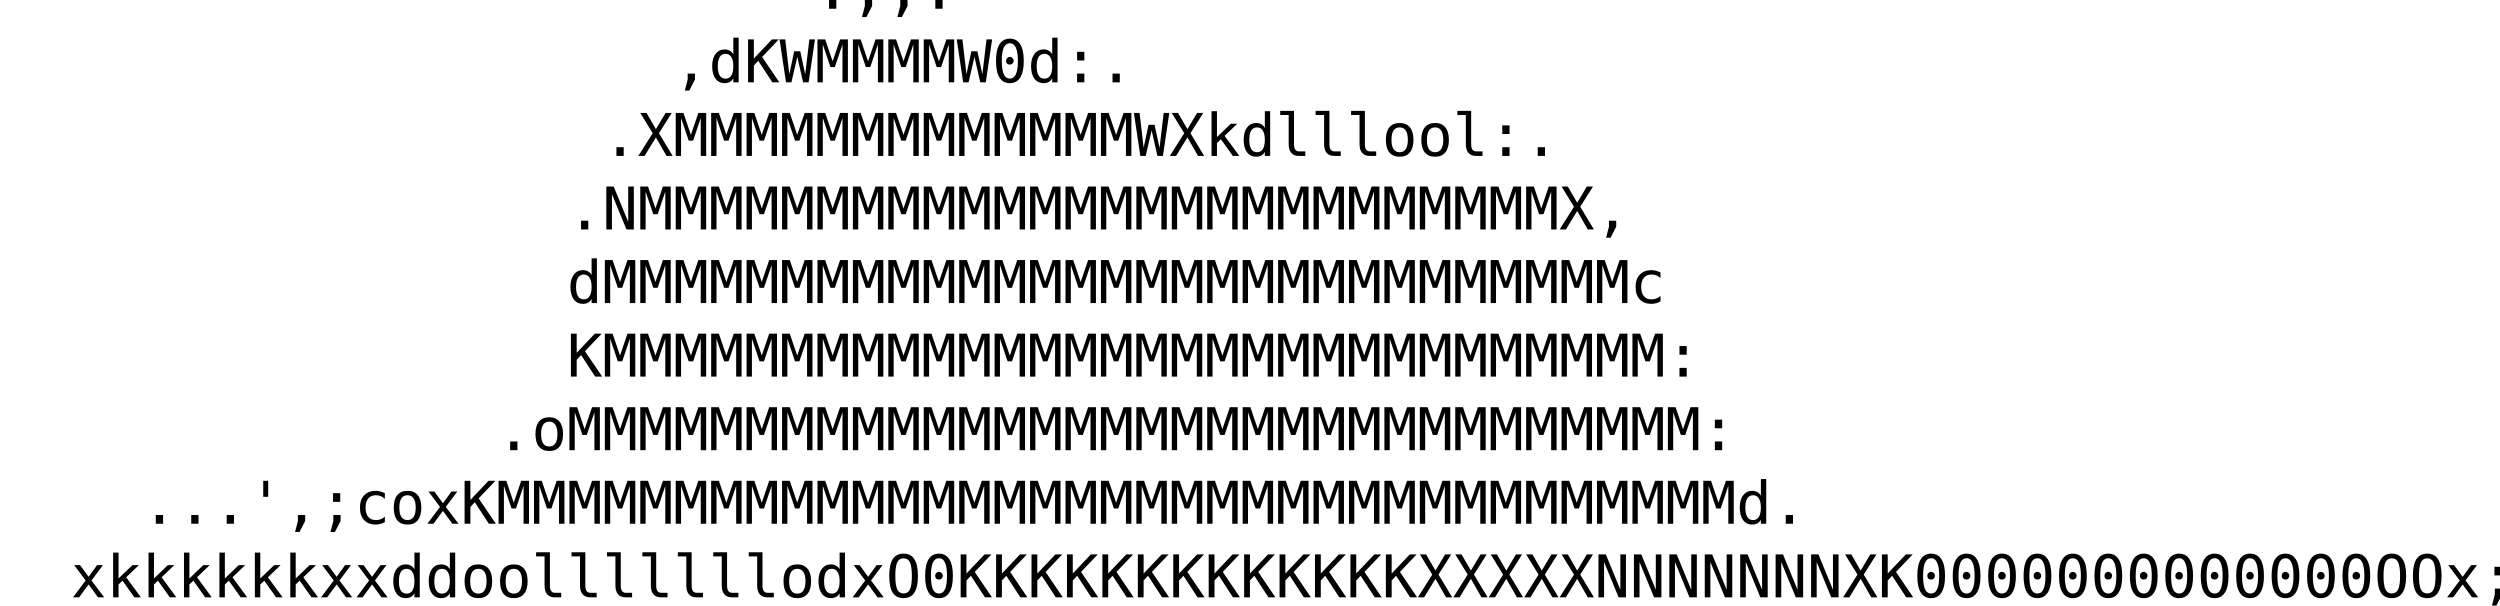
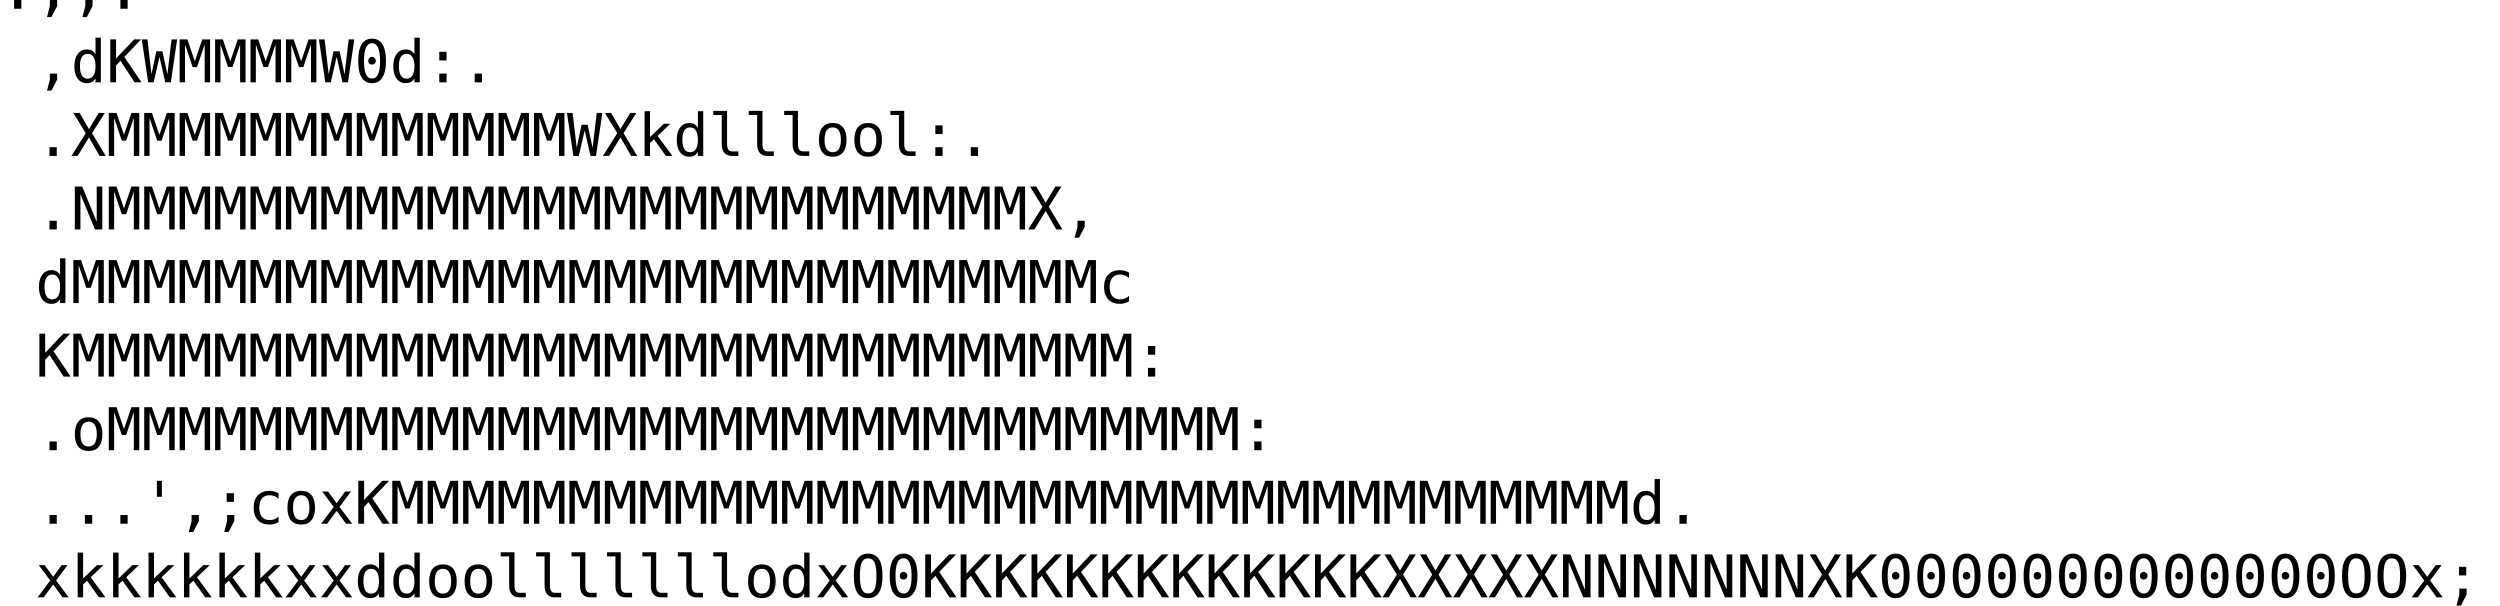
- <svg xmlns="http://www.w3.org/2000/svg" width="424.775" height="102.891" id="svg6449" version="1.1">
-   <defs id="defs6451">
-     </defs>
+ <svg xmlns="http://www.w3.org/2000/svg" id="svg6449" width="424.775" height="102.891" version="1.1">
  <g id="layer1" transform="translate(-274.2564,-390.9908)">
-     <text xml:space="preserve" style="font-size:10px;font-style:normal;font-variant:normal;font-weight:normal;font-stretch:normal;text-align:start;text-anchor:start;fill:#000000;fill-opacity:1;stroke:none;font-family:DejaVu Sans Mono;-inkscape-font-specification:DejaVu Sans Mono" x="274.256" y="392.48" id="text6463">
-       <tspan id="tspan6465" x="274.256" y="392.48">                       .,,.</tspan>
-       <tspan x="274.256" y="404.98" id="tspan6467">                   ,dKWMMMMW0d:.</tspan>
-       <tspan x="274.256" y="417.48" id="tspan6469">                 .XMMMMMMMMMMMMMWXkdlllool:.</tspan>
-       <tspan x="274.256" y="429.98" id="tspan6471">                .NMMMMMMMMMMMMMMMMMMMMMMMMMMX,</tspan>
-       <tspan x="274.256" y="442.48" id="tspan6473">                dMMMMMMMMMMMMMMMMMMMMMMMMMMMMMc</tspan>
-       <tspan x="274.256" y="454.98" id="tspan6475">                KMMMMMMMMMMMMMMMMMMMMMMMMMMMMMM:</tspan>
-       <tspan x="274.256" y="467.48" id="tspan6477">              .oMMMMMMMMMMMMMMMMMMMMMMMMMMMMMMMM:</tspan>
-       <tspan x="274.256" y="479.98" id="tspan6479">    ...',;coxKMMMMMMMMMMMMMMMMMMMMMMMMMMMMMMMMMMMd.</tspan>
-       <tspan x="274.256" y="492.48" id="tspan6481">  xkkkkkkxxddoolllllllodxO0KKKKKKKKKKKKKXXXXXNNNNNNNXK0000000000000OOx;</tspan>
-       <tspan x="274.256" y="504.98" id="tspan6483" />
+     <text xml:space="preserve" style="font-size:10px;font-style:normal;font-variant:normal;font-weight:400;font-stretch:normal;text-align:start;text-anchor:start;fill:#000;fill-opacity:1;stroke:none;font-family:DejaVu Sans Mono;-inkscape-font-specification:DejaVu Sans Mono" id="text6463" x="274.256" y="392.48">
+       <tspan id="tspan6465" x="274.256" y="392.48">.,,.</tspan>
+       <tspan id="tspan6467" x="274.256" y="404.98"> ,dKWMMMMW0d:.</tspan>
+       <tspan id="tspan6469" x="274.256" y="417.48"> .XMMMMMMMMMMMMMWXkdlllool:.</tspan>
+       <tspan id="tspan6471" x="274.256" y="429.98"> .NMMMMMMMMMMMMMMMMMMMMMMMMMMX,</tspan>
+       <tspan id="tspan6473" x="274.256" y="442.48"> dMMMMMMMMMMMMMMMMMMMMMMMMMMMMMc</tspan>
+       <tspan id="tspan6475" x="274.256" y="454.98"> KMMMMMMMMMMMMMMMMMMMMMMMMMMMMMM:</tspan>
+       <tspan id="tspan6477" x="274.256" y="467.48"> .oMMMMMMMMMMMMMMMMMMMMMMMMMMMMMMMM:</tspan>
+       <tspan id="tspan6479" x="274.256" y="479.98"> ...',;coxKMMMMMMMMMMMMMMMMMMMMMMMMMMMMMMMMMMMd.</tspan>
+       <tspan id="tspan6481" x="274.256" y="492.48"> xkkkkkkxxddoolllllllodxO0KKKKKKKKKKKKKXXXXXNNNNNNNXK0000000000000OOx;</tspan>
    </text>
  </g>
</svg>
